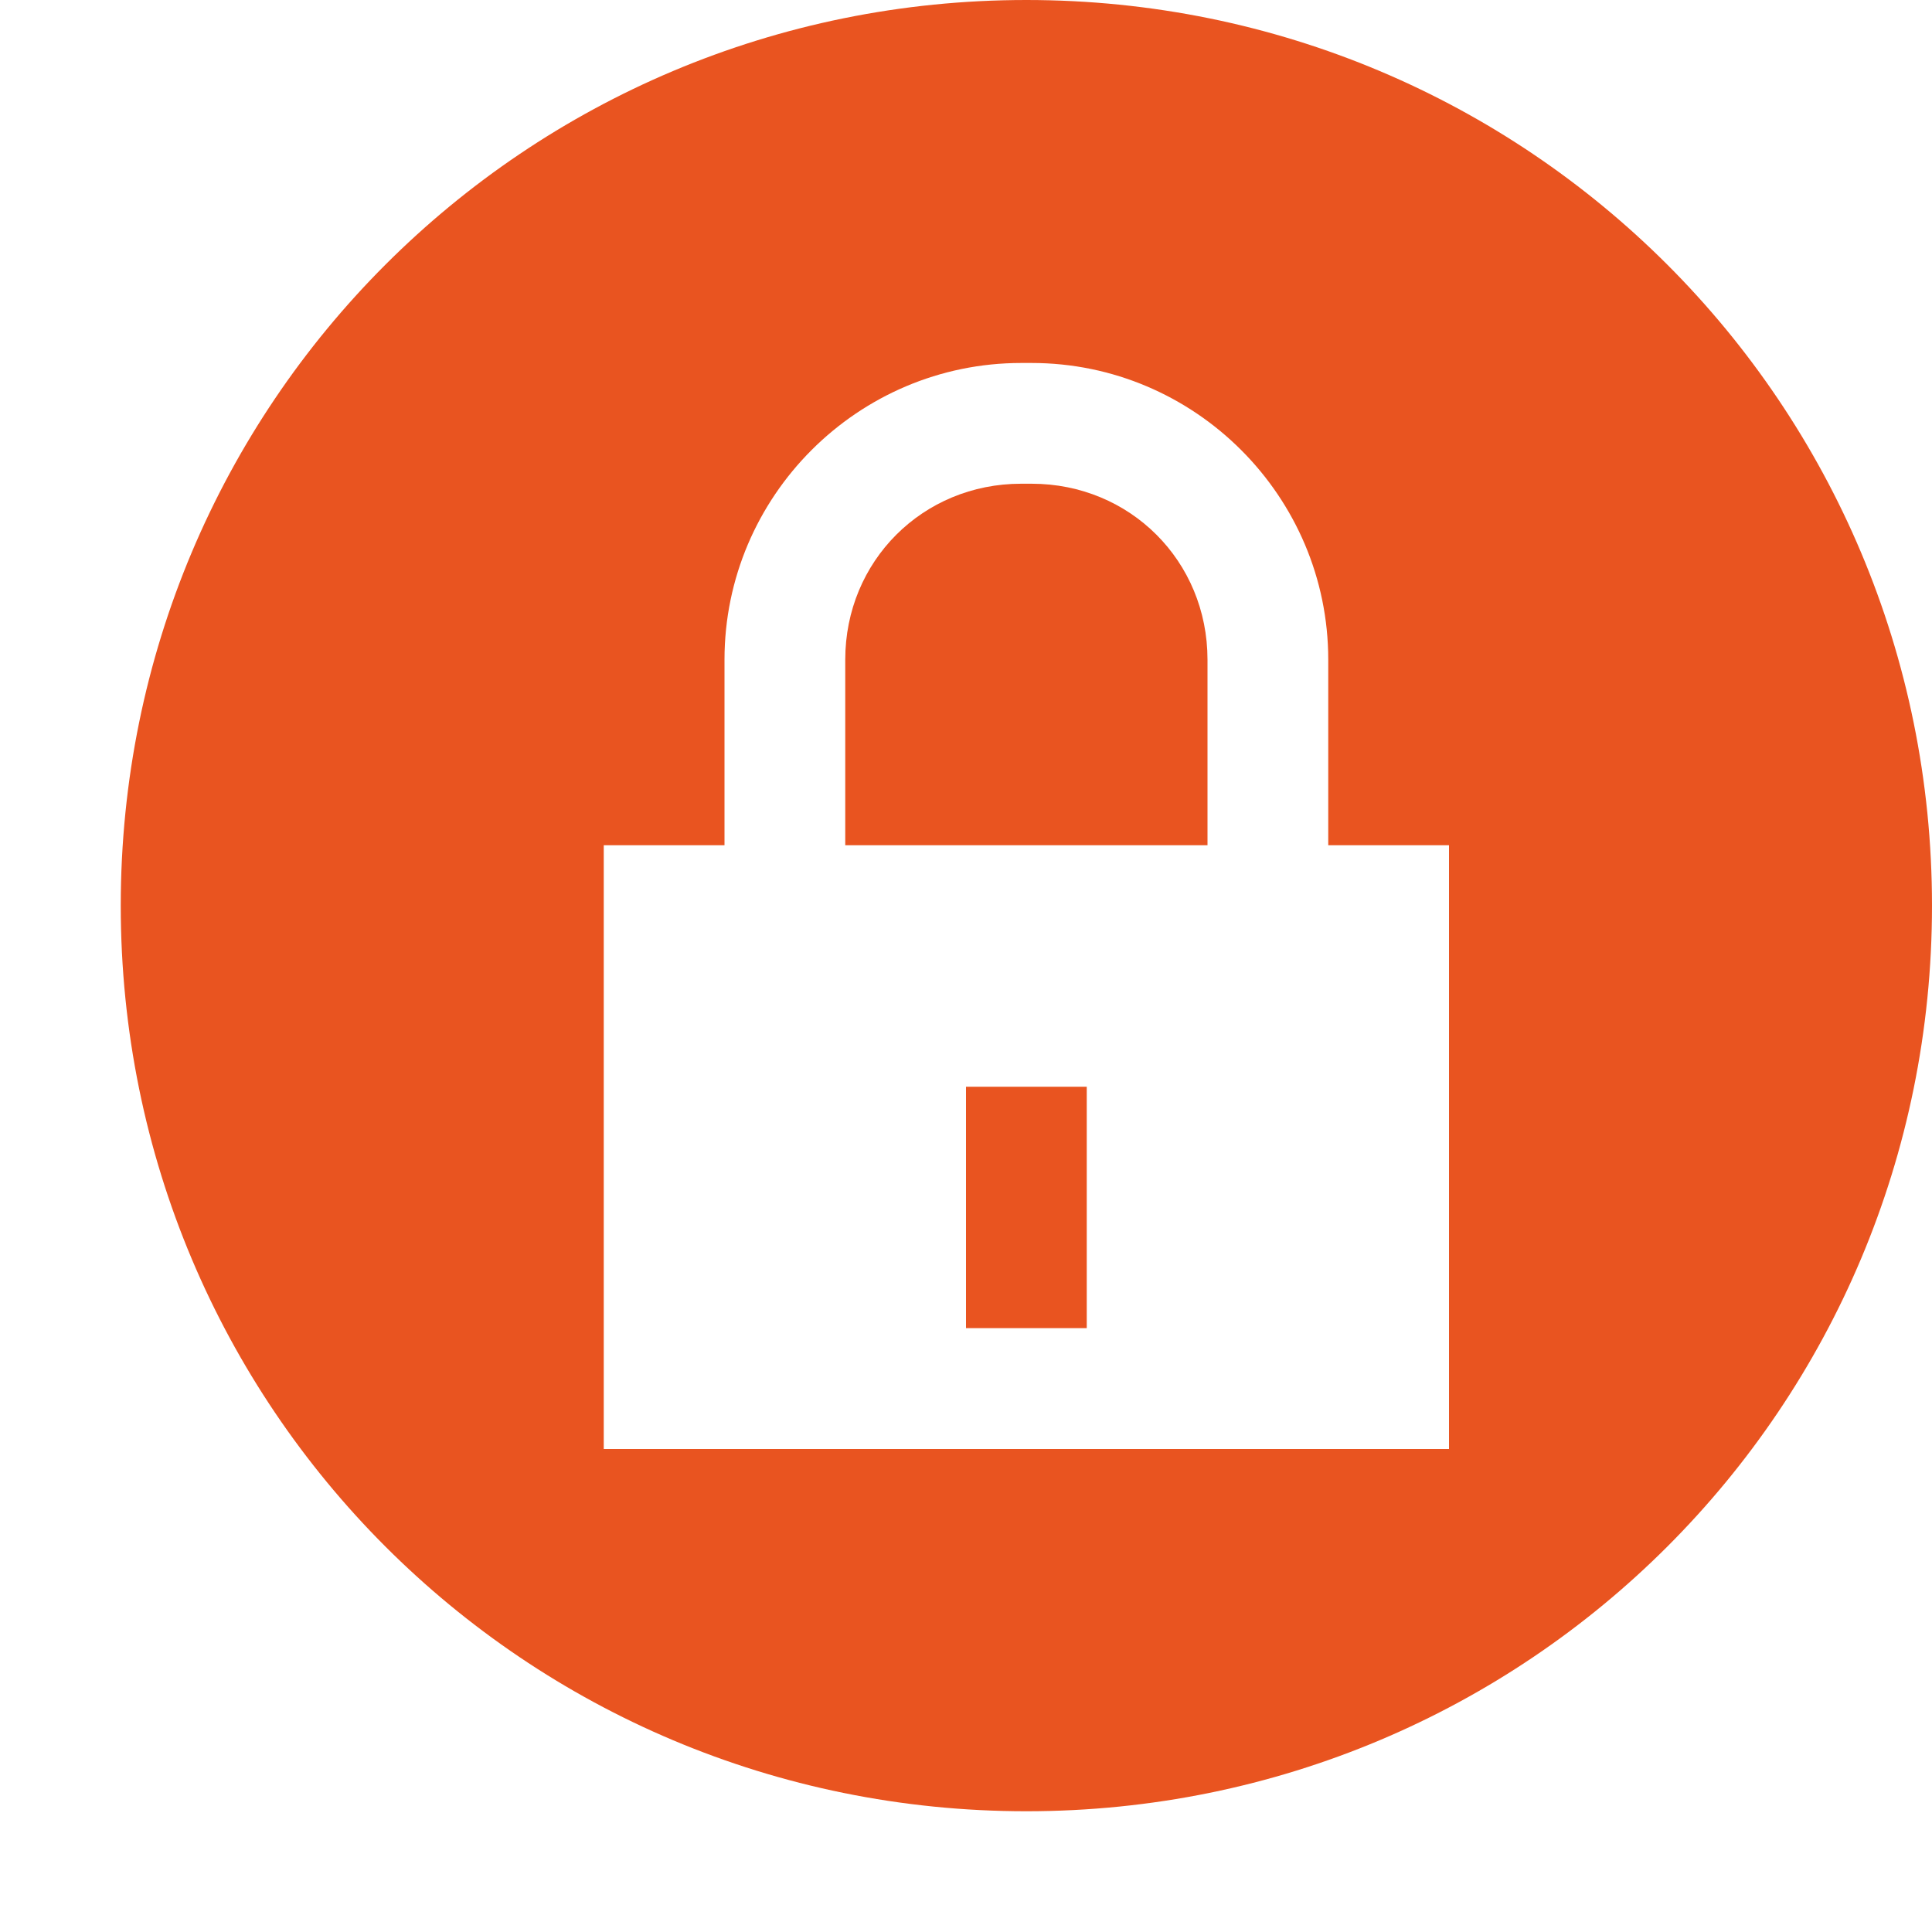
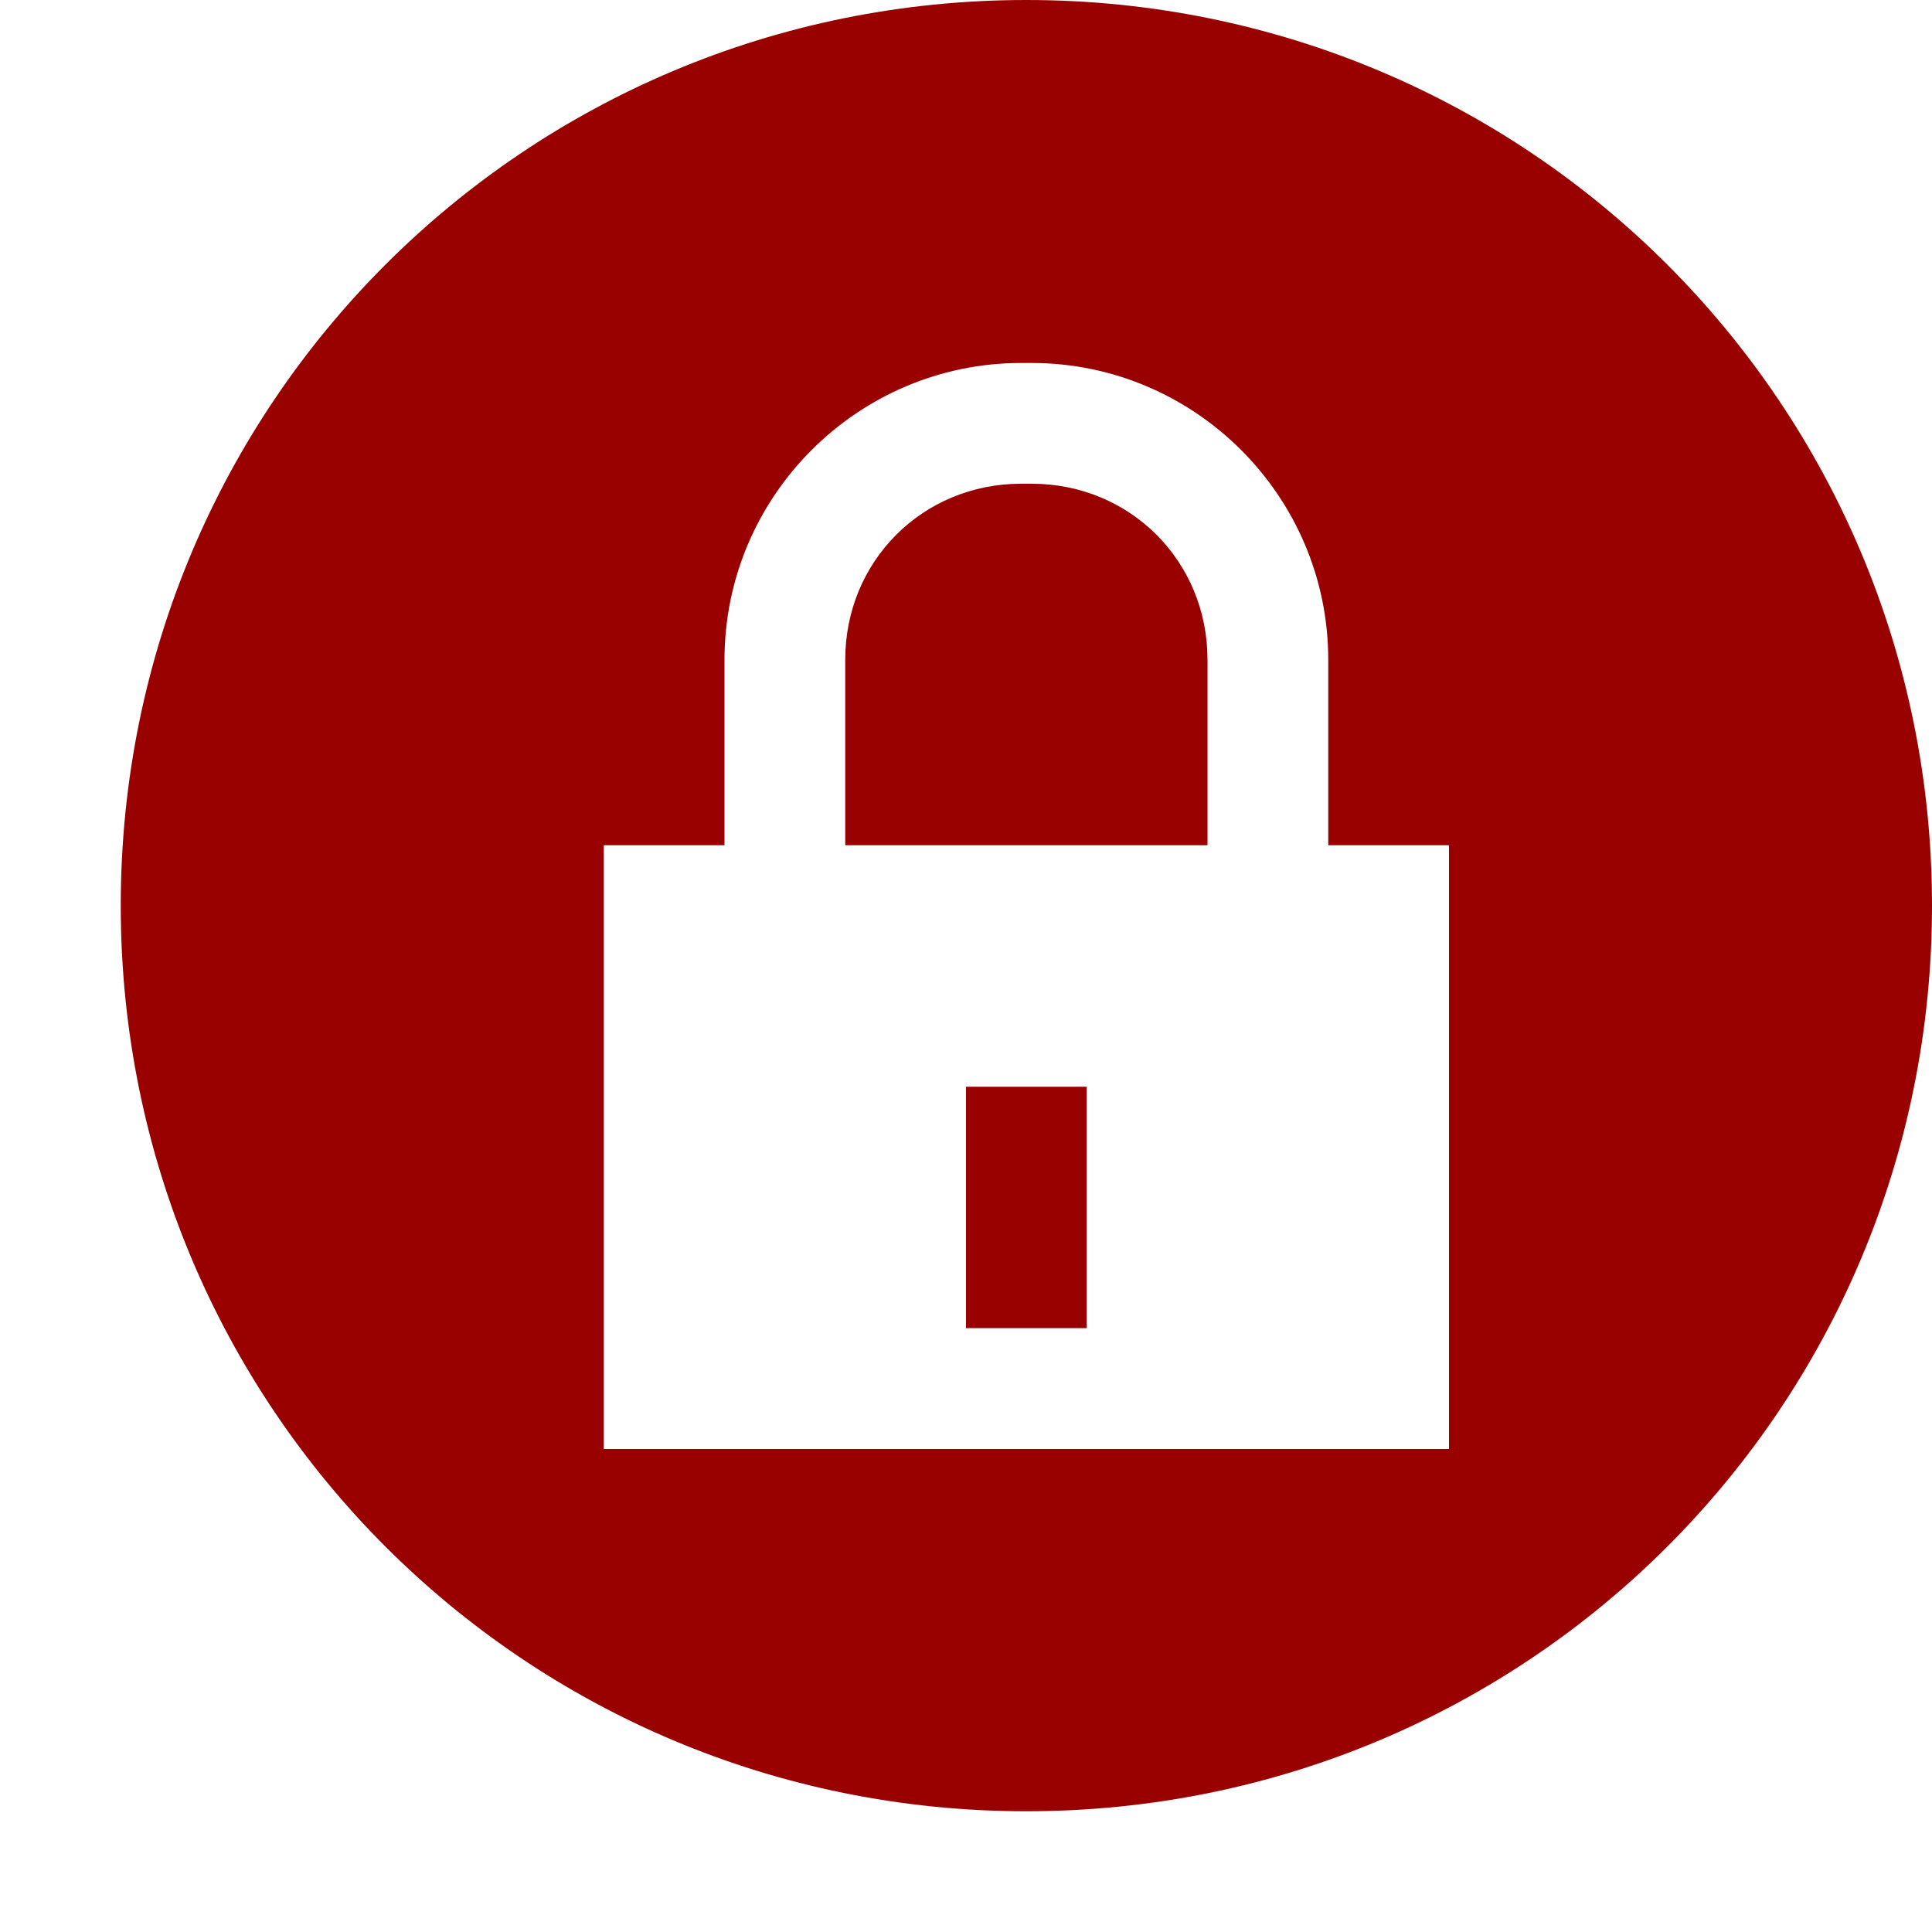
<svg xmlns="http://www.w3.org/2000/svg" version="1.1" viewBox="0 0 16 16">
-   <g fill="#e95420">
+   <g fill="#990000">
    <path d="m7 7h3v-1.537c0-0.816-0.641-1.457-1.457-1.457h-0.086c-0.816 0-1.457 0.641-1.457 1.457z" enable-background="new" stroke-opacity=".251" />
    <path d="m8.5 0c-4.155 0-7.5 3.345-7.5 7.5s3.345 7.5 7.5 7.5 7.5-3.345 7.5-7.5-3.345-7.5-7.5-7.5zm-0.043 3.006h0.086c1.353 0 2.457 1.104 2.457 2.457v1.537h1v5h-7v-5h1v-1.537c0-1.353 1.104-2.457 2.457-2.457z" enable-background="new" stroke-opacity=".251" />
    <path d="m8 9v0.025 1.027 0.947h1v-0.947-1.027-0.025z" stroke-width="4.899" style="font-variant-ligatures:none" />
  </g>
</svg>
